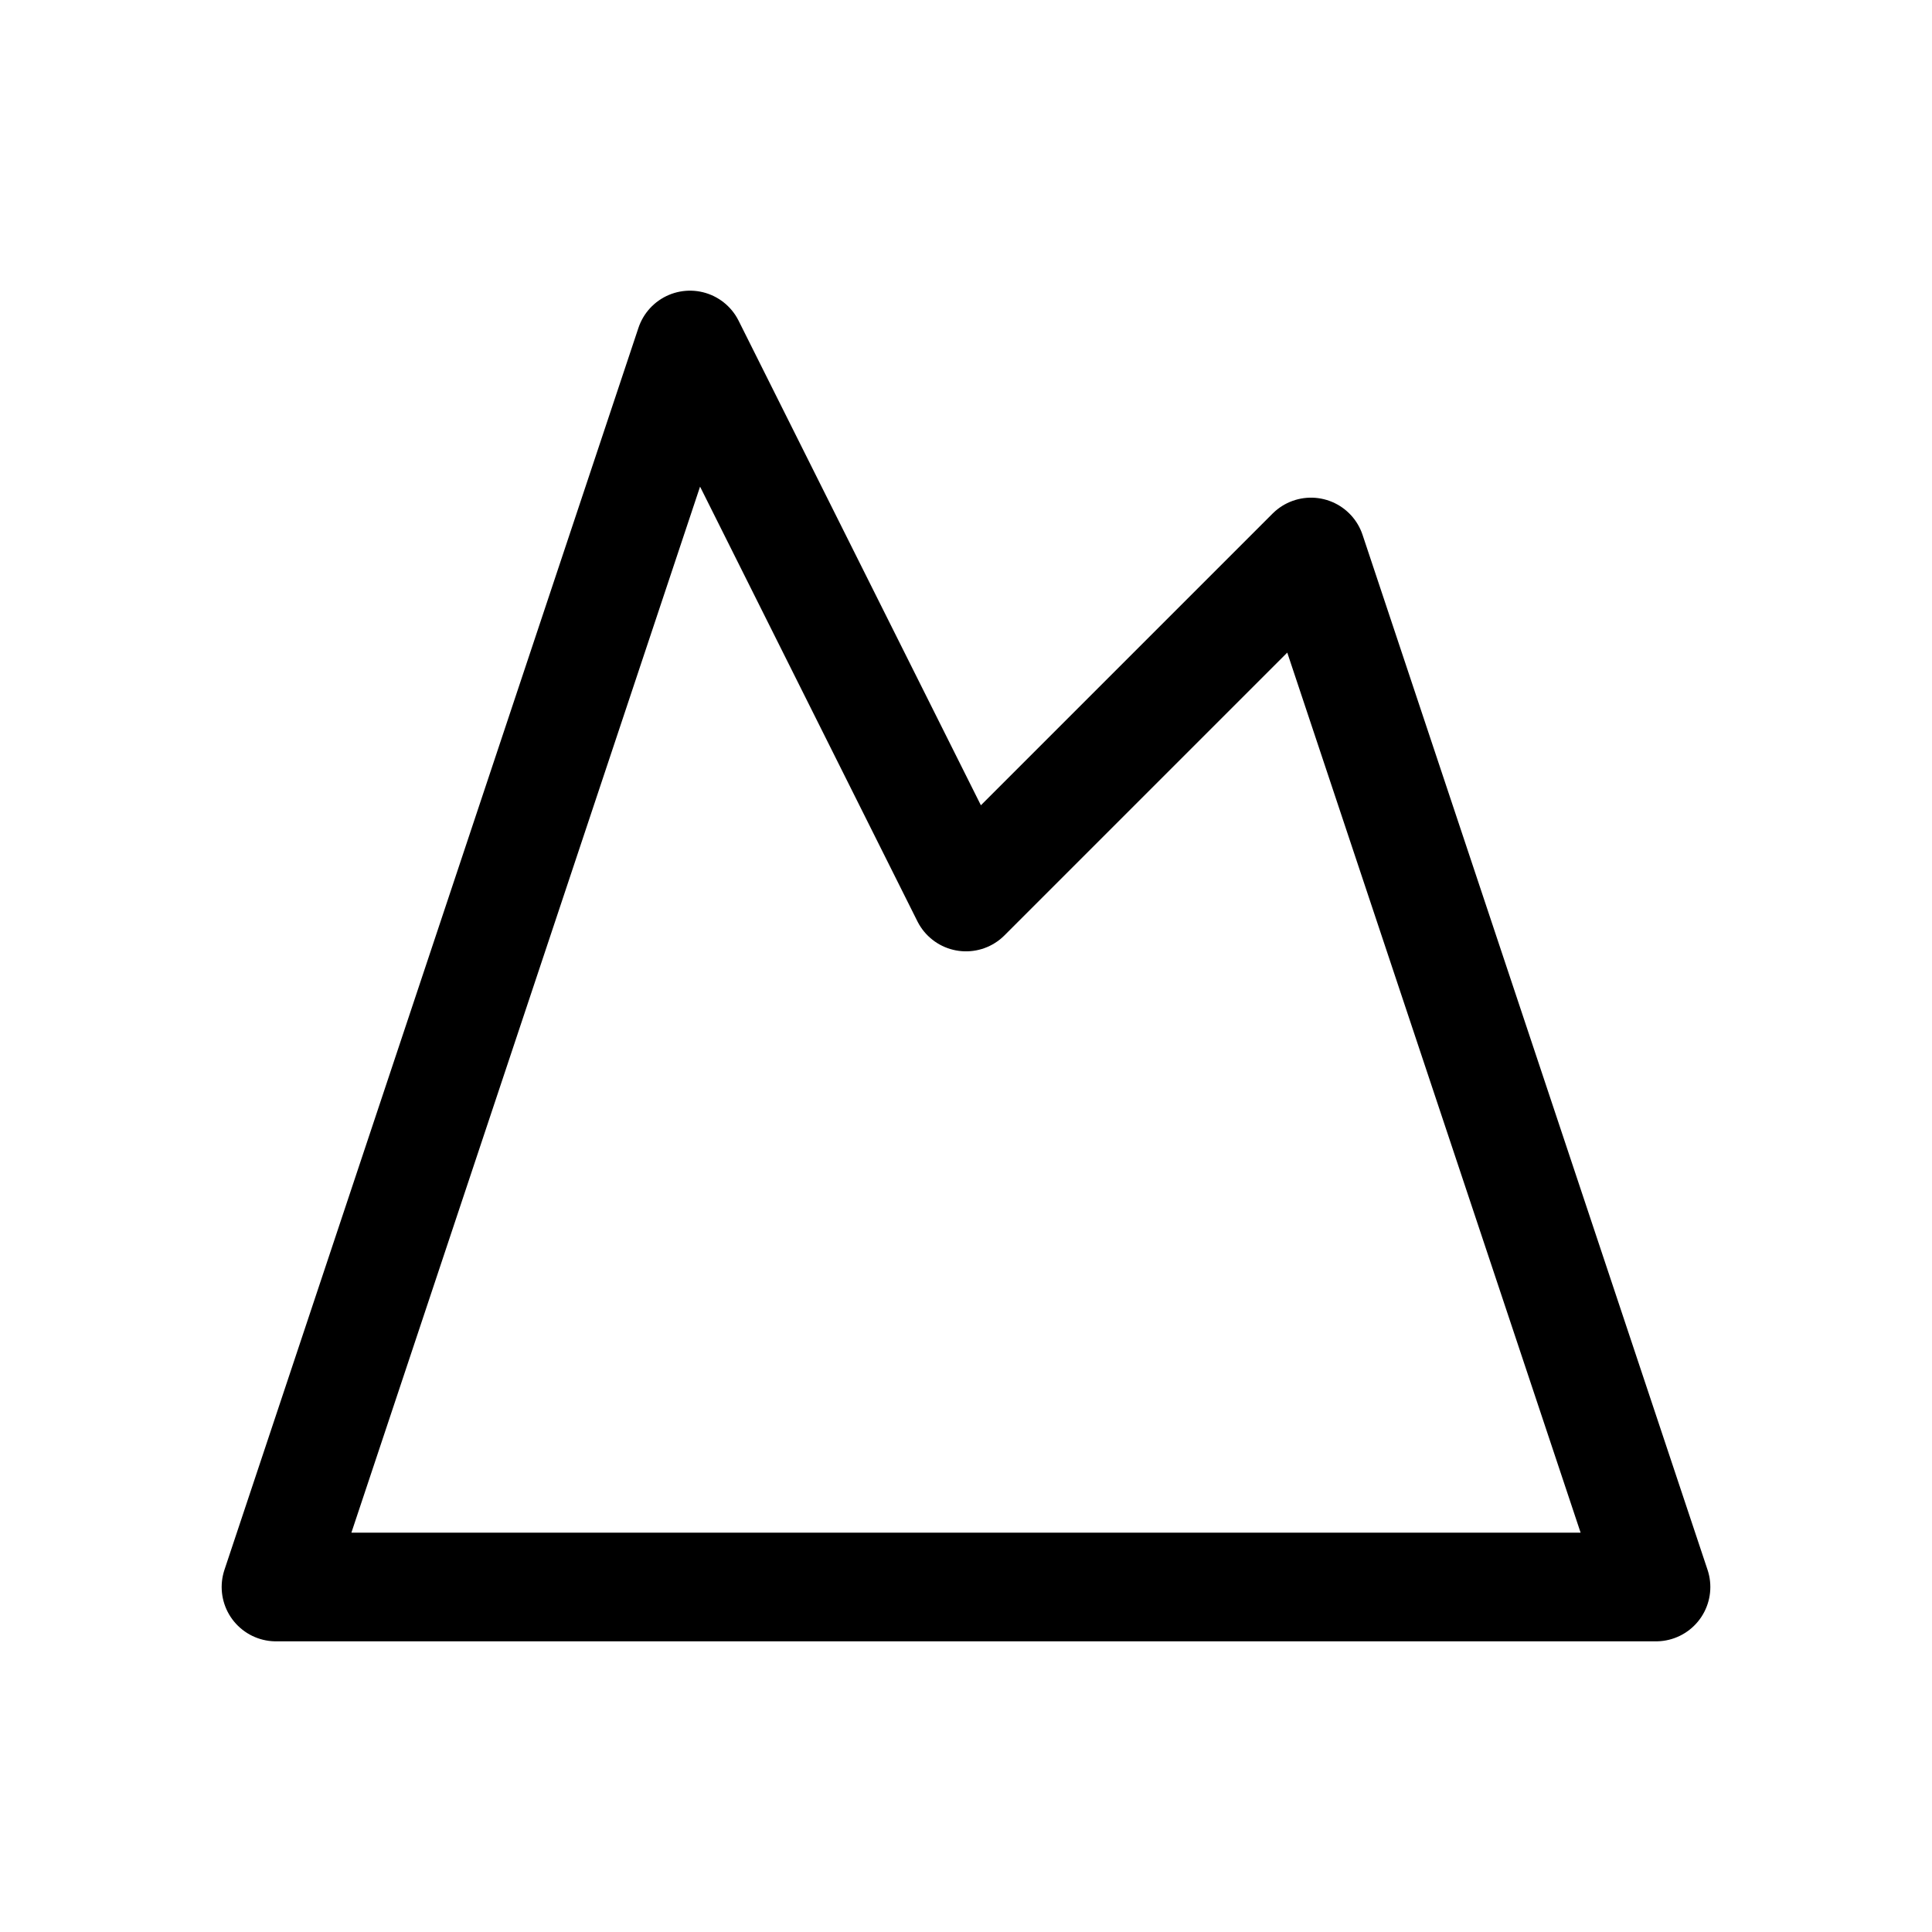
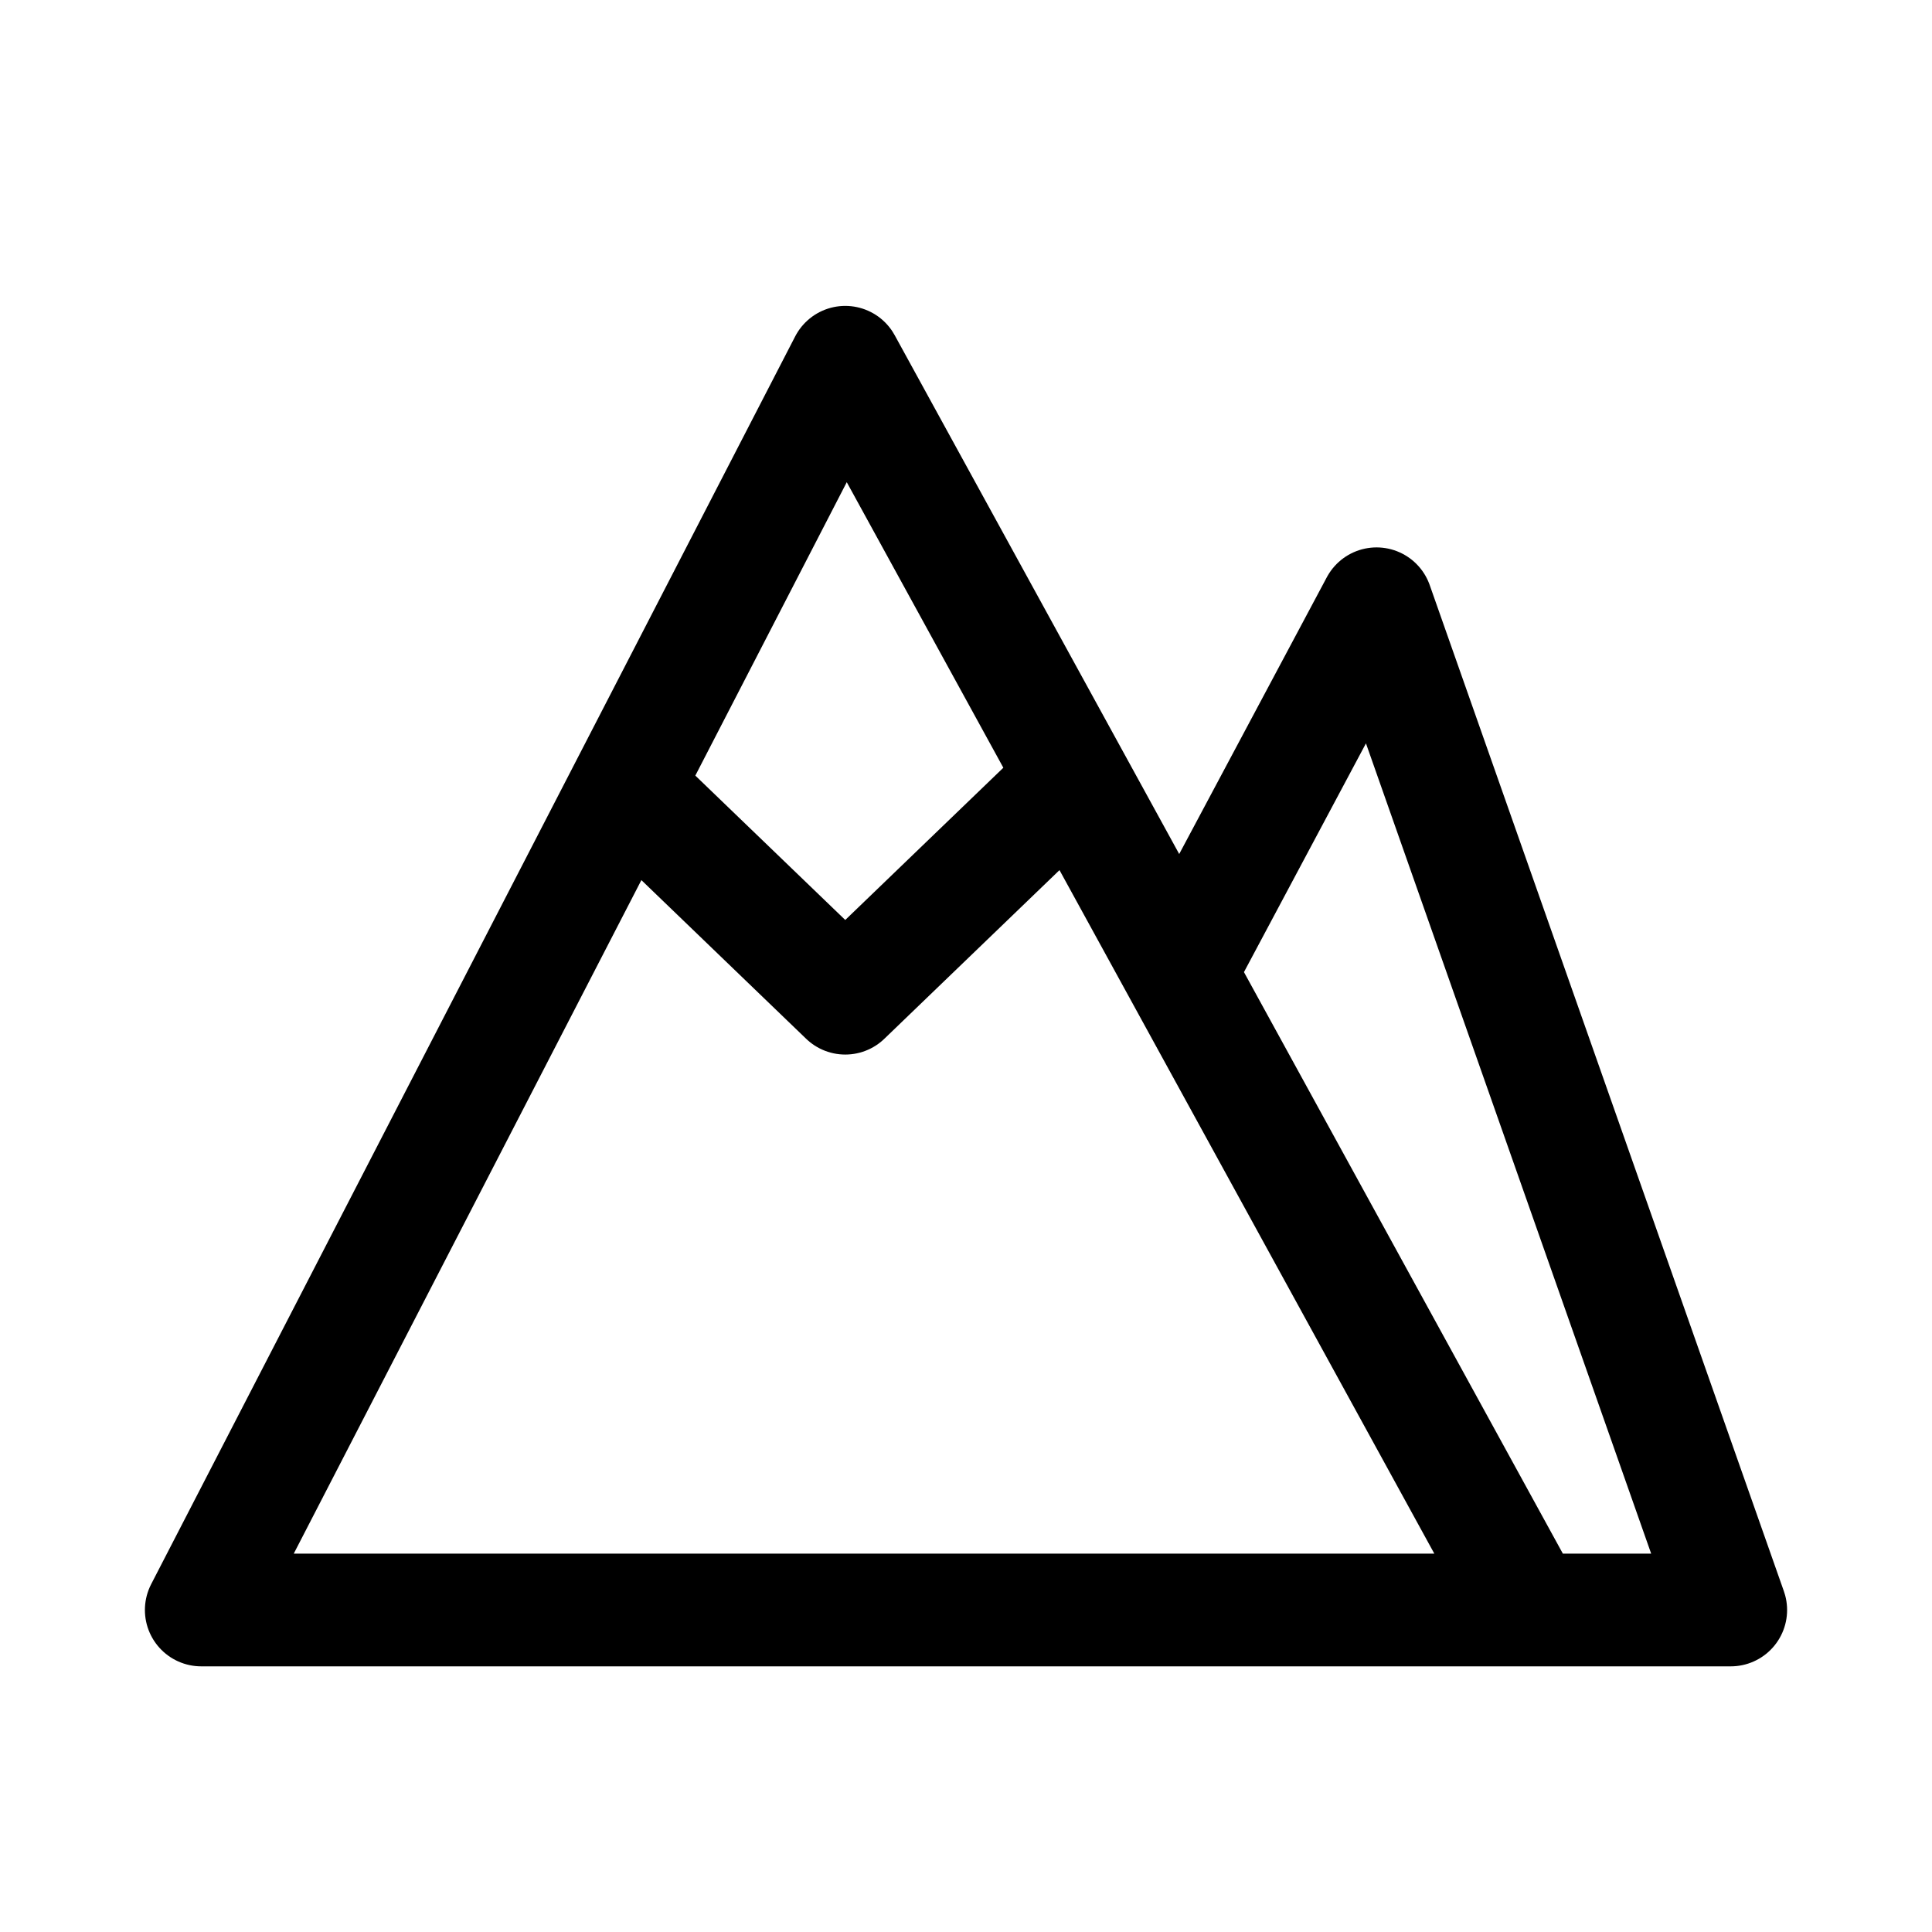
- <svg xmlns="http://www.w3.org/2000/svg" width="64" height="64" viewBox="-2 -2 28 28" fill="none" stroke="currentColor" stroke-width="1.575" stroke-linecap="round" stroke-linejoin="round">
-   <path d="m8 3 4 8 5-5 5 15H2L8 3z" />
+ <svg xmlns="http://www.w3.org/2000/svg" width="64" height="64" viewBox="0 0 24 24" fill="none" stroke="currentColor" stroke-width="1.4" stroke-linecap="round" stroke-linejoin="round">
+   <path d="m2.5 20 8-15.5L19 20ZM14.7 12l2.4-4.5 4.4 12.5H19M7.8 9.8l2.7 2.6 2.7-2.6" />
</svg>
